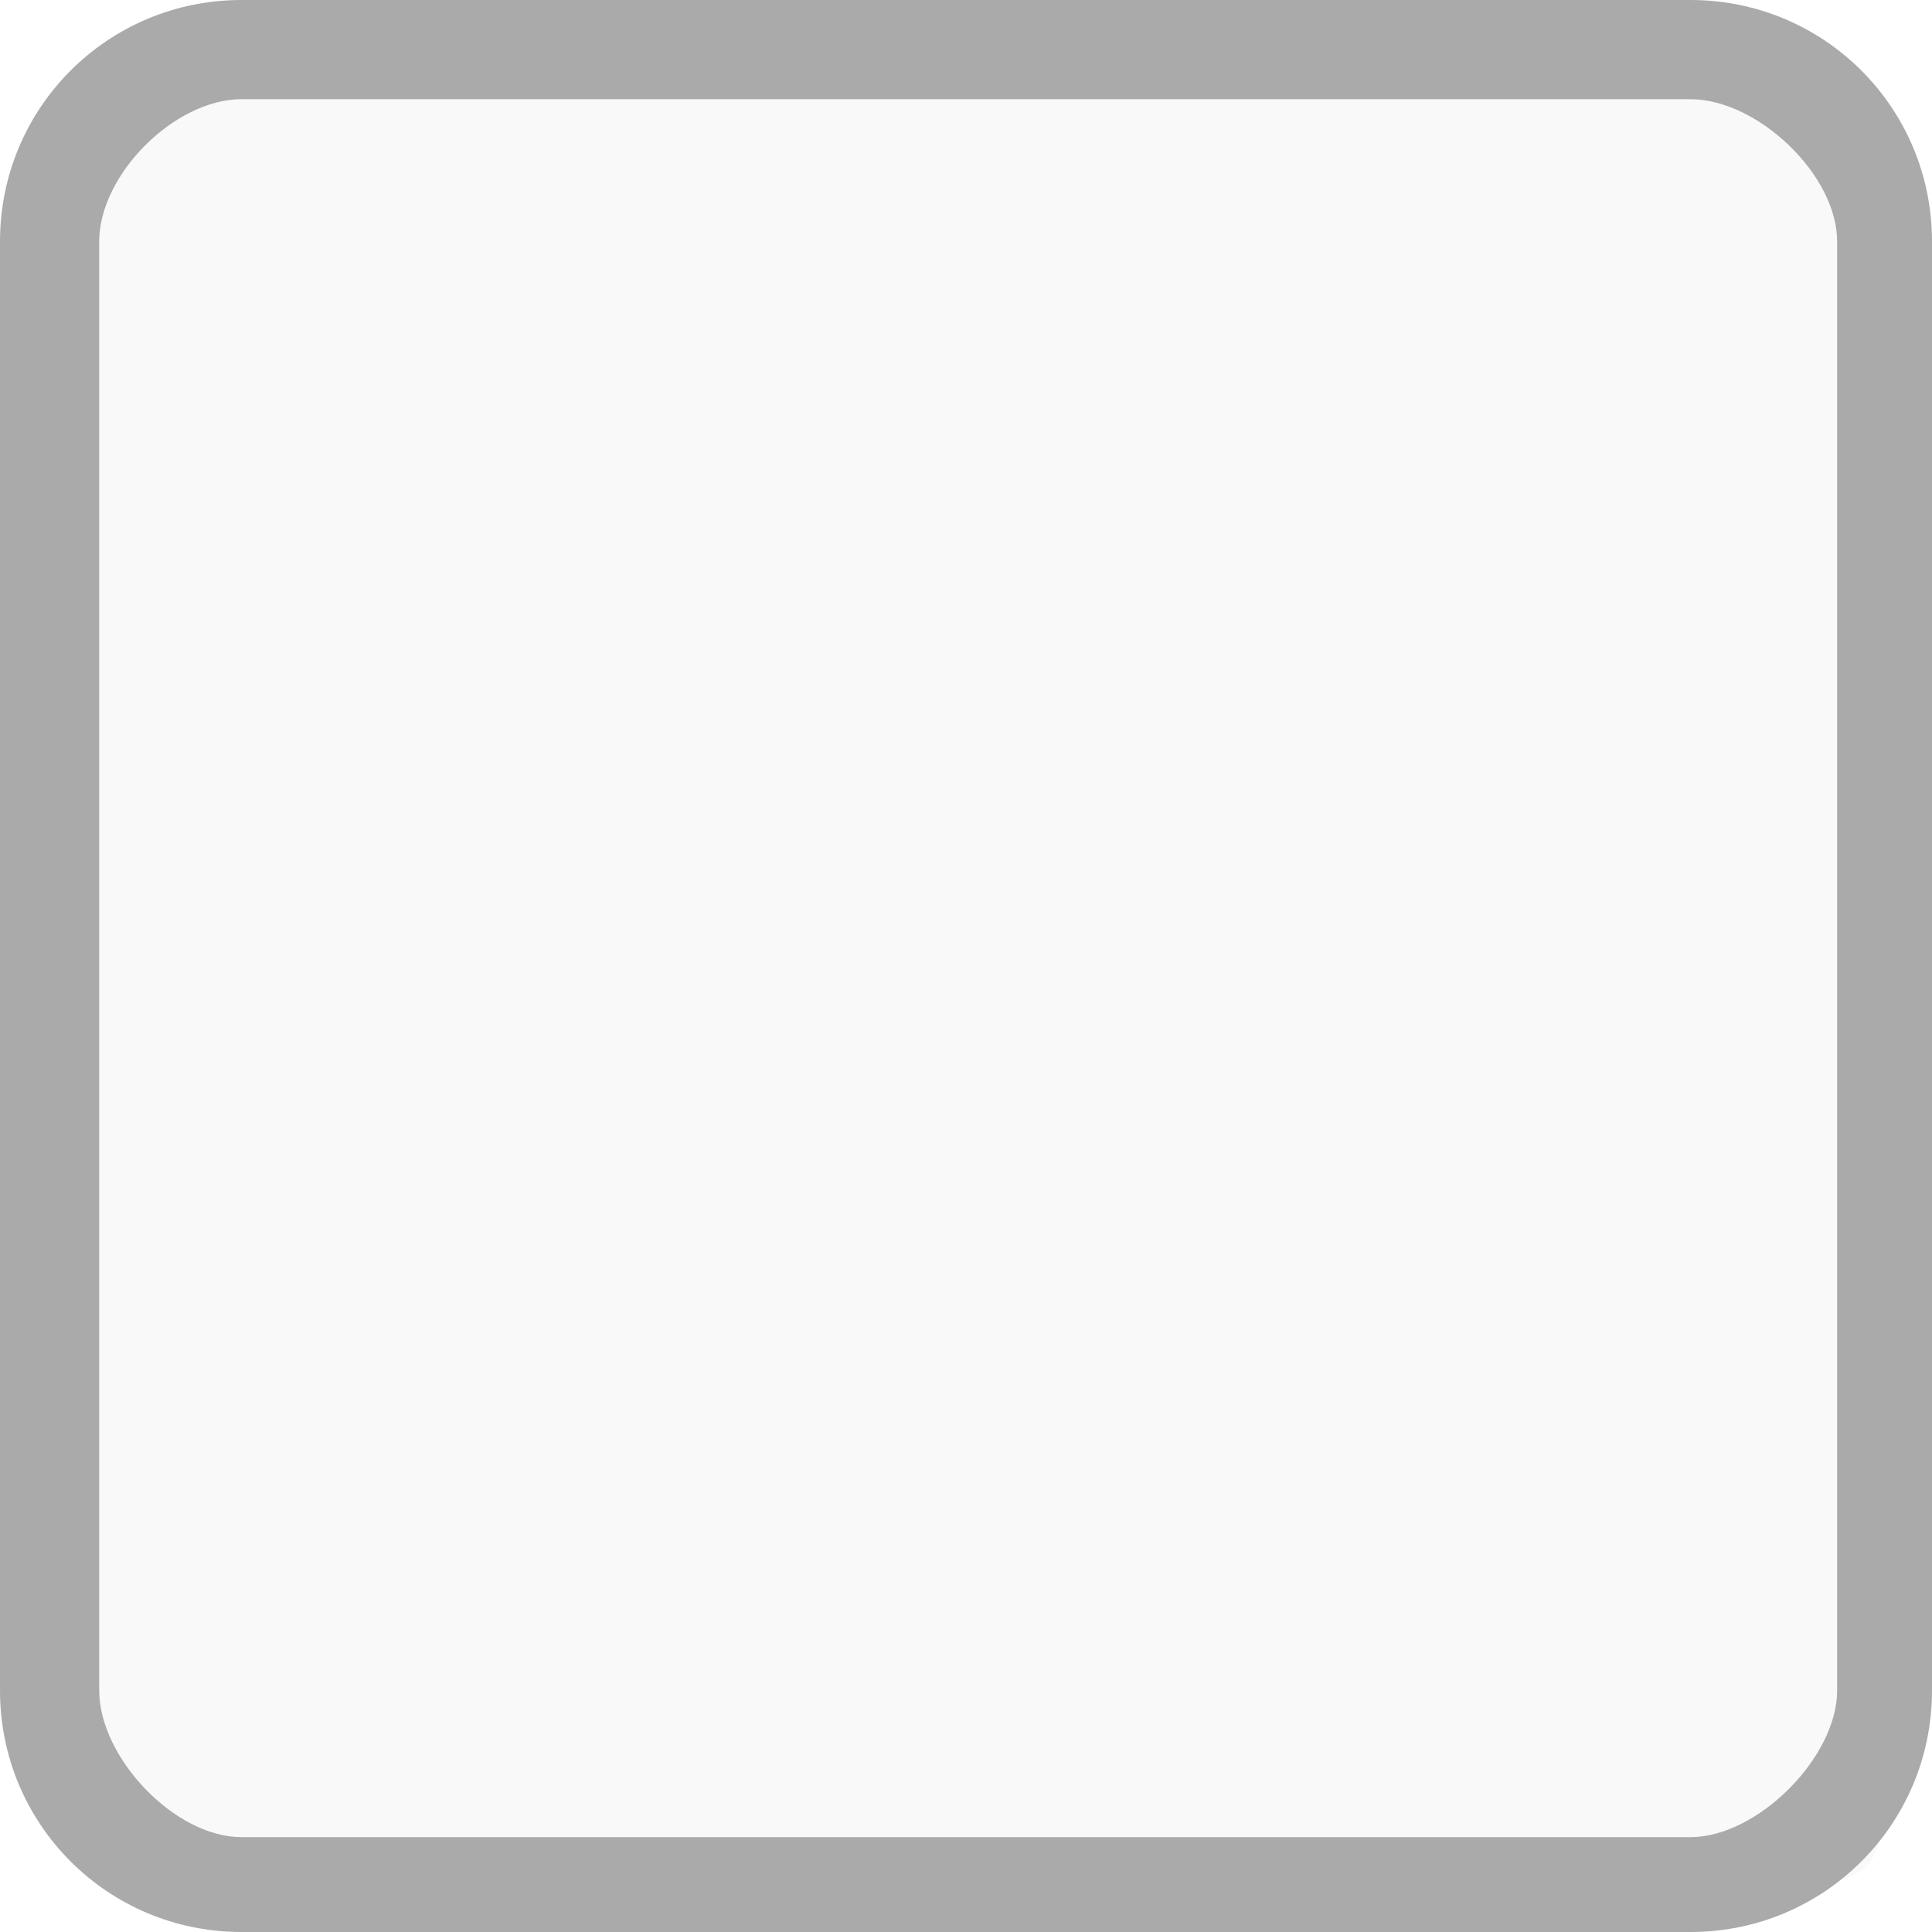
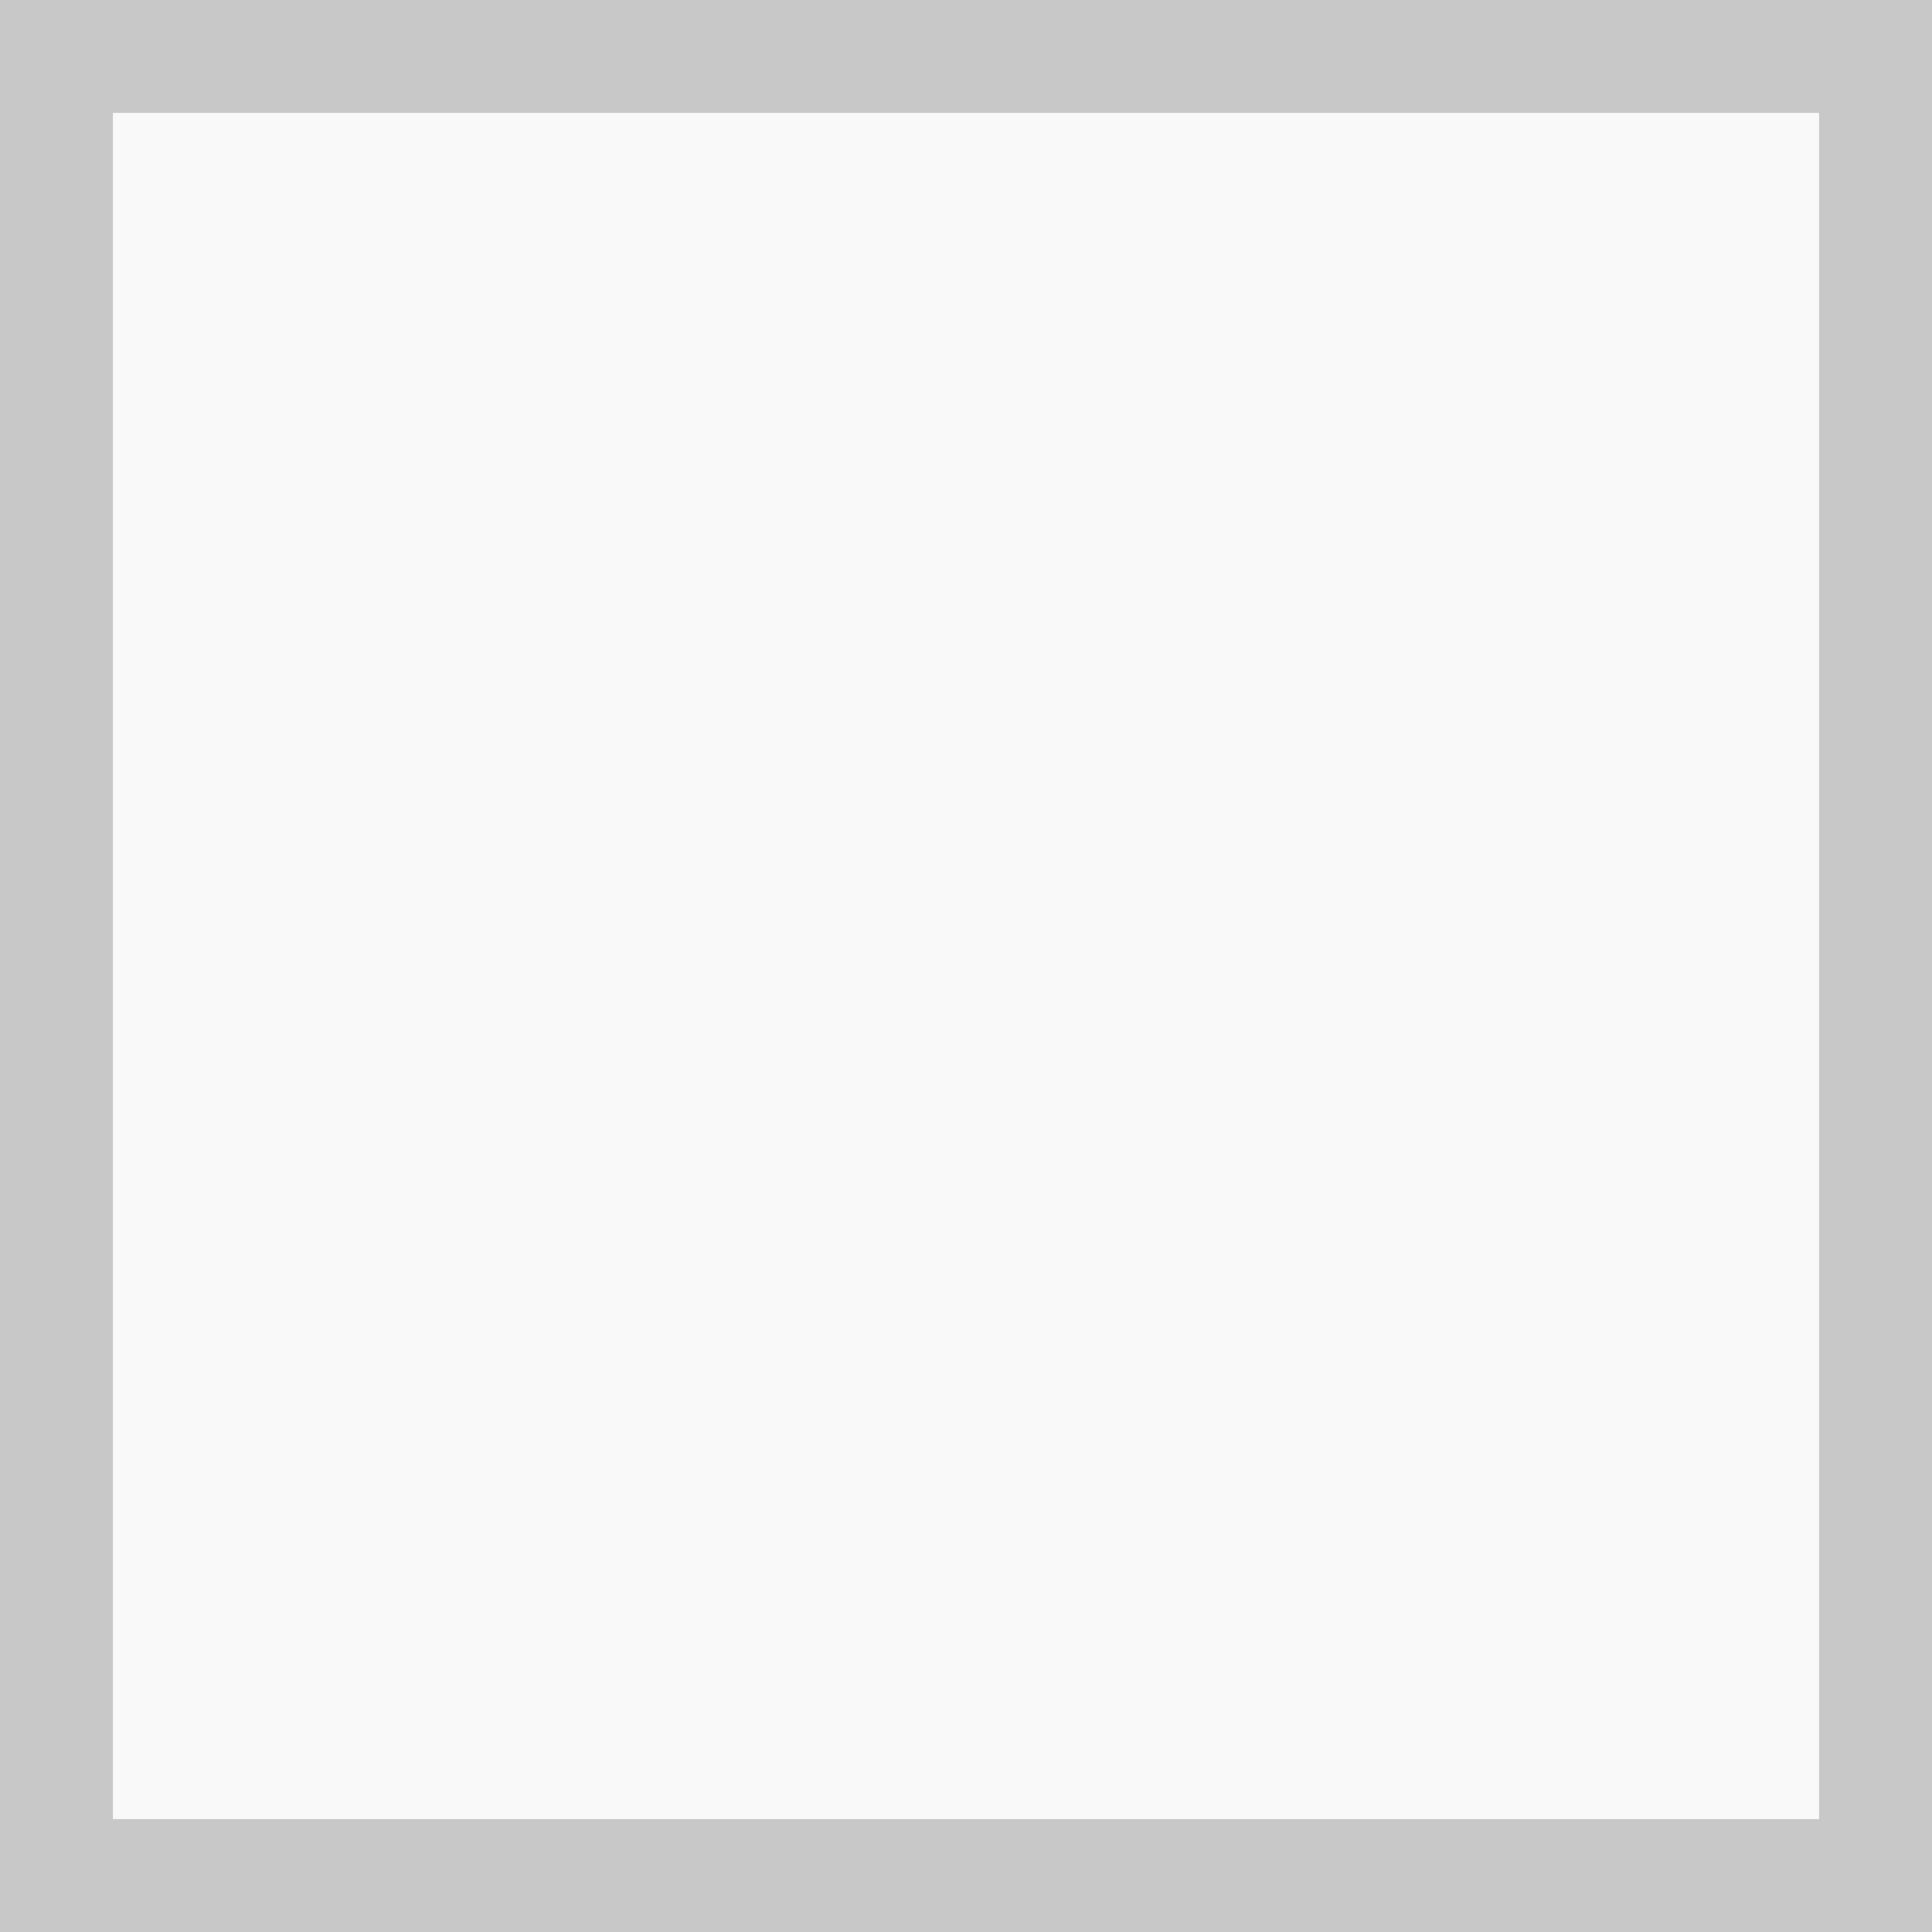
- <svg xmlns="http://www.w3.org/2000/svg" viewBox="0 0 40 40">
-   <g transform="translate(0 -1012.362)">
-     <rect width="37.5" x="1.429" y="1013.791" rx="1" height="37.5" style="fill:#f9f9f9" />
-     <path style="fill:#aaa" d="m 5,1012.362 c -2.77,0 -5,2.23 -5,5 l 0,30 c 0,2.77 2.23,5 5,5 l 30,0 c 2.77,0 5,-2.23 5,-5 l 0,-30 c 0,-2.77 -2.23,-5 -5,-5 z m 0,2.054 30,0 c 1.385,0 3.036,1.561 3.036,2.946 l 0,30 c 0,1.385 -1.651,3.036 -3.036,3.036 l -30,0 c -1.385,0 -2.946,-1.651 -2.946,-3.036 l 0,-30 c 0,-1.385 1.561,-2.946 2.946,-2.946 z" />
+ <svg xmlns="http://www.w3.org/2000/svg" viewBox="0 0 40 40" id="svg5278" version="1.1" width="100%" height="100%">
+   <defs id="defs5288" />
+   <g transform="translate(0 -1012.362)" id="g5280">
+     <rect width="37.5" x="1.429" y="1013.791" rx="1" height="37.5" style="fill:#f9f9f9" id="rect5282" />
  </g>
+   <rect style="fill:none;stroke:#c8c8c8;stroke-width:2.338;stroke-opacity:1" id="rect2993" width="37.662" height="37.662" x="1.169" y="1.169" />
</svg>
